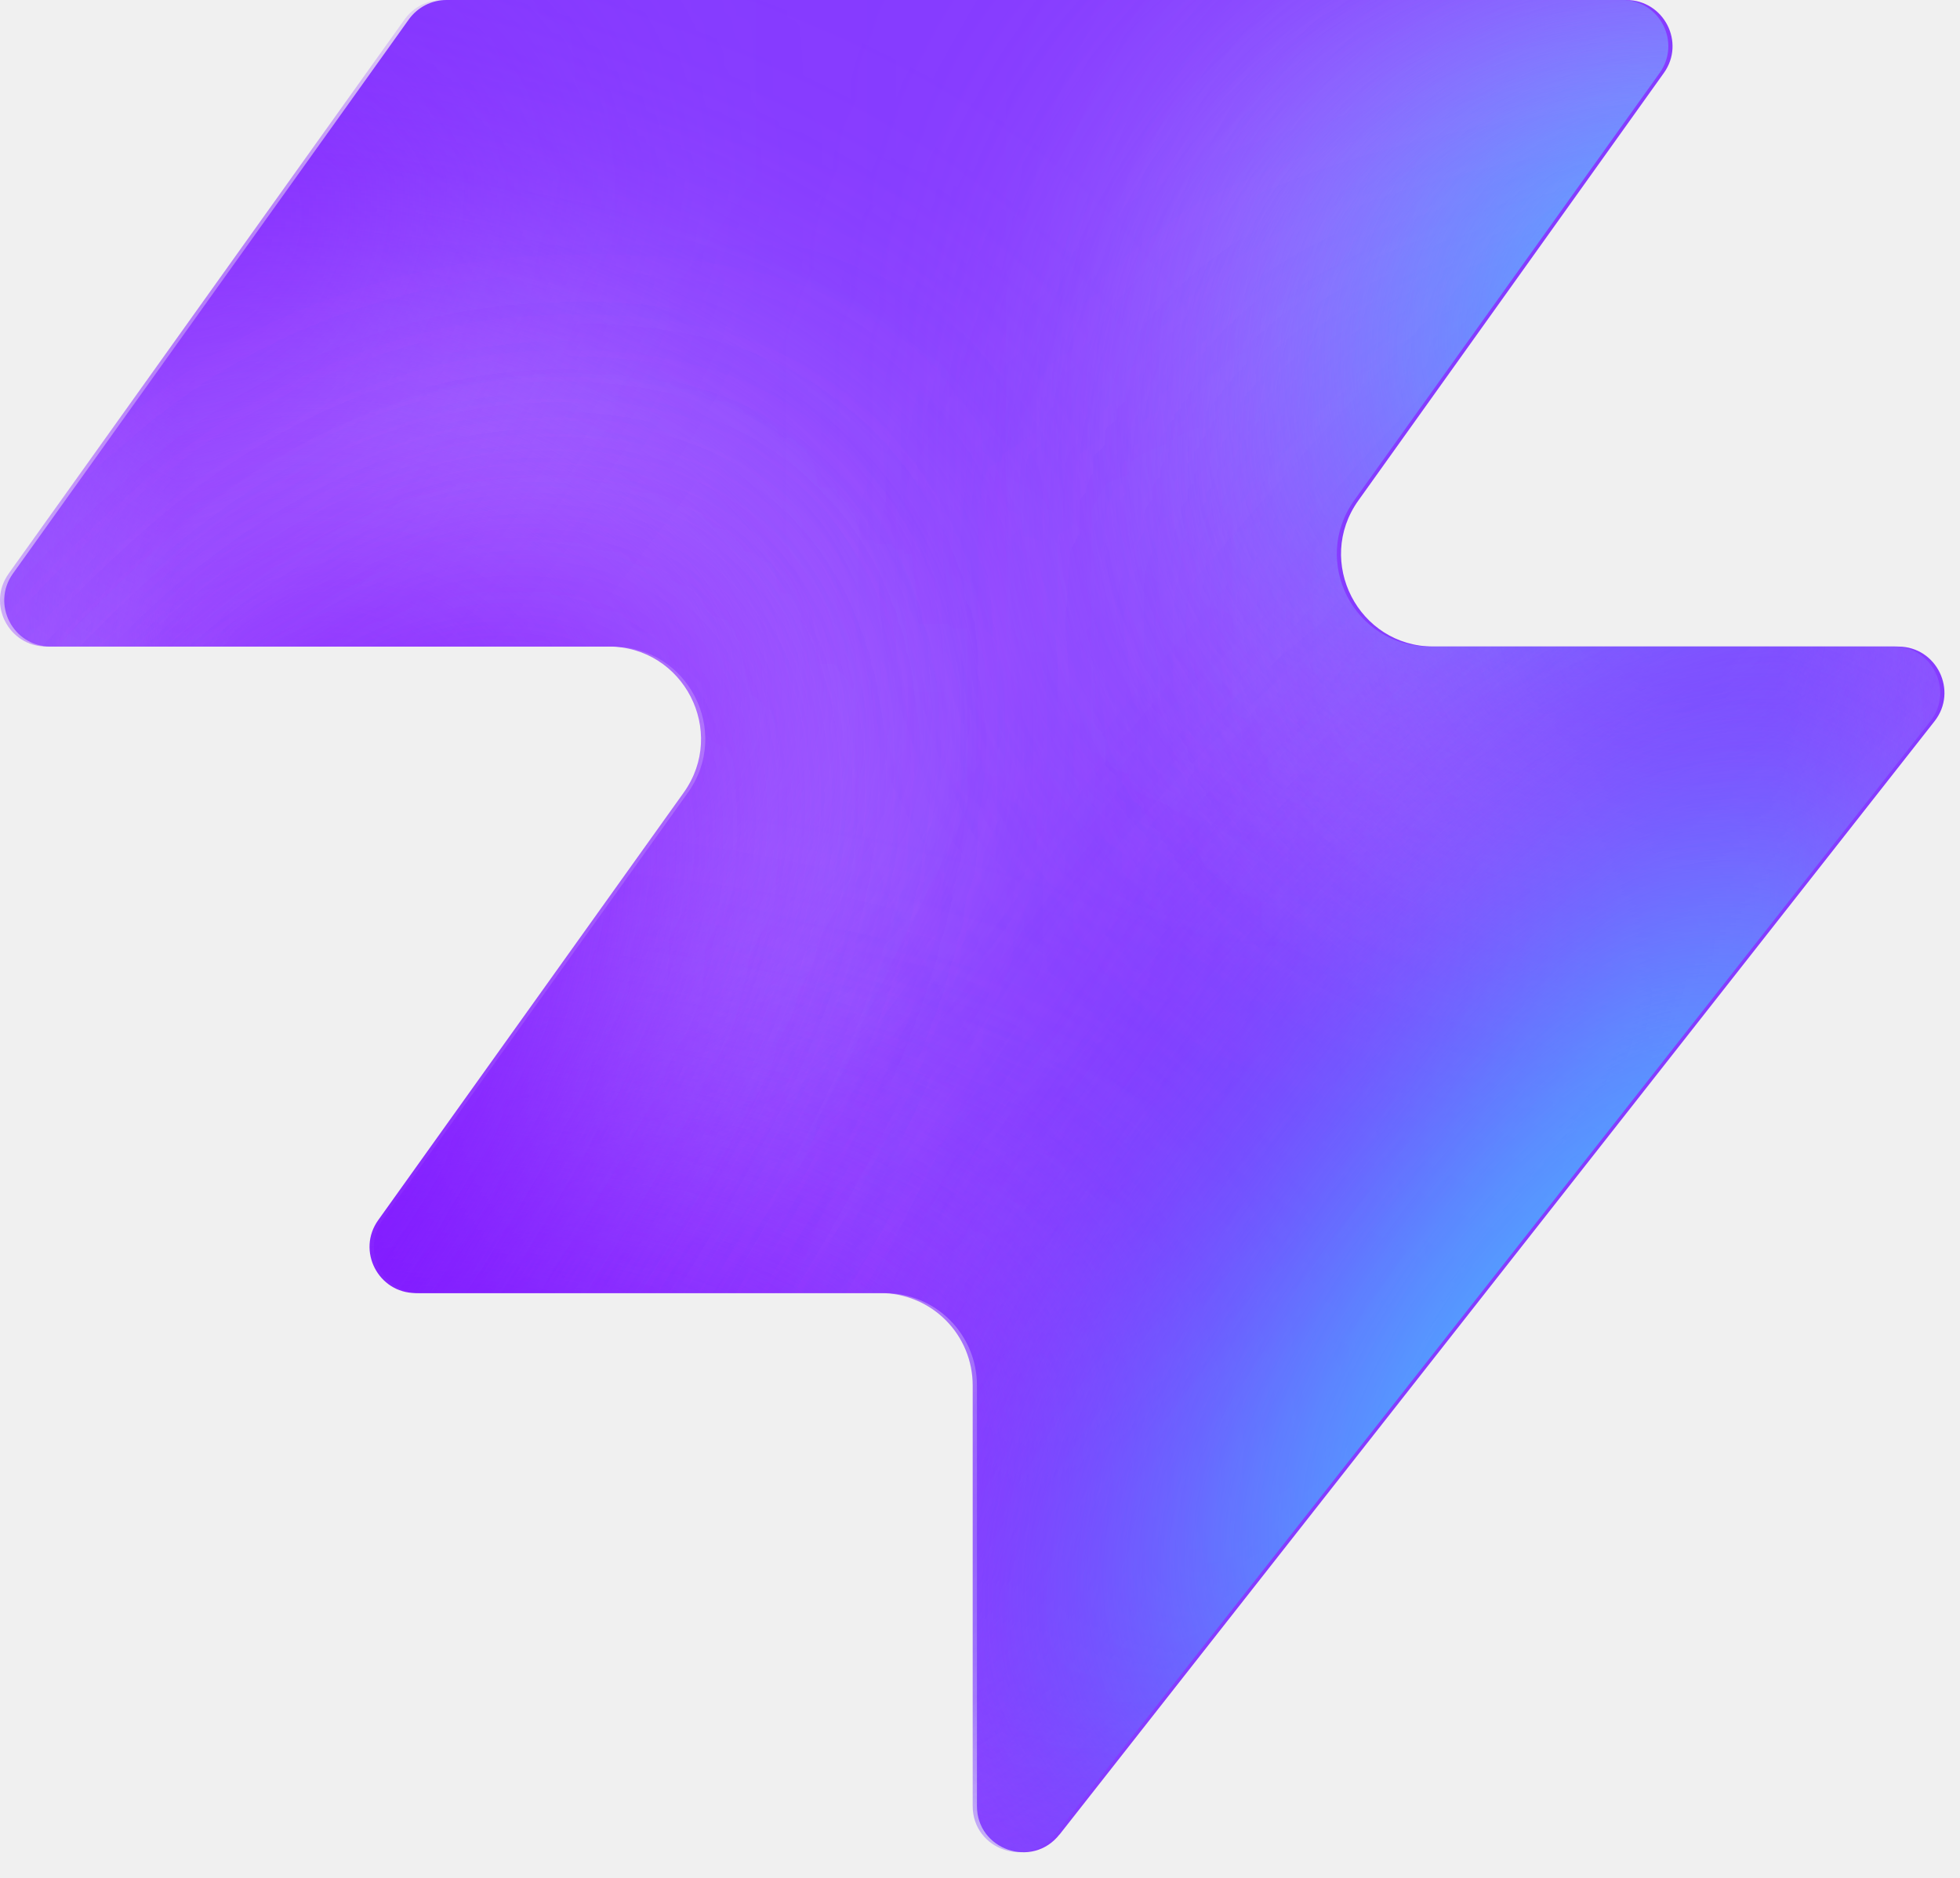
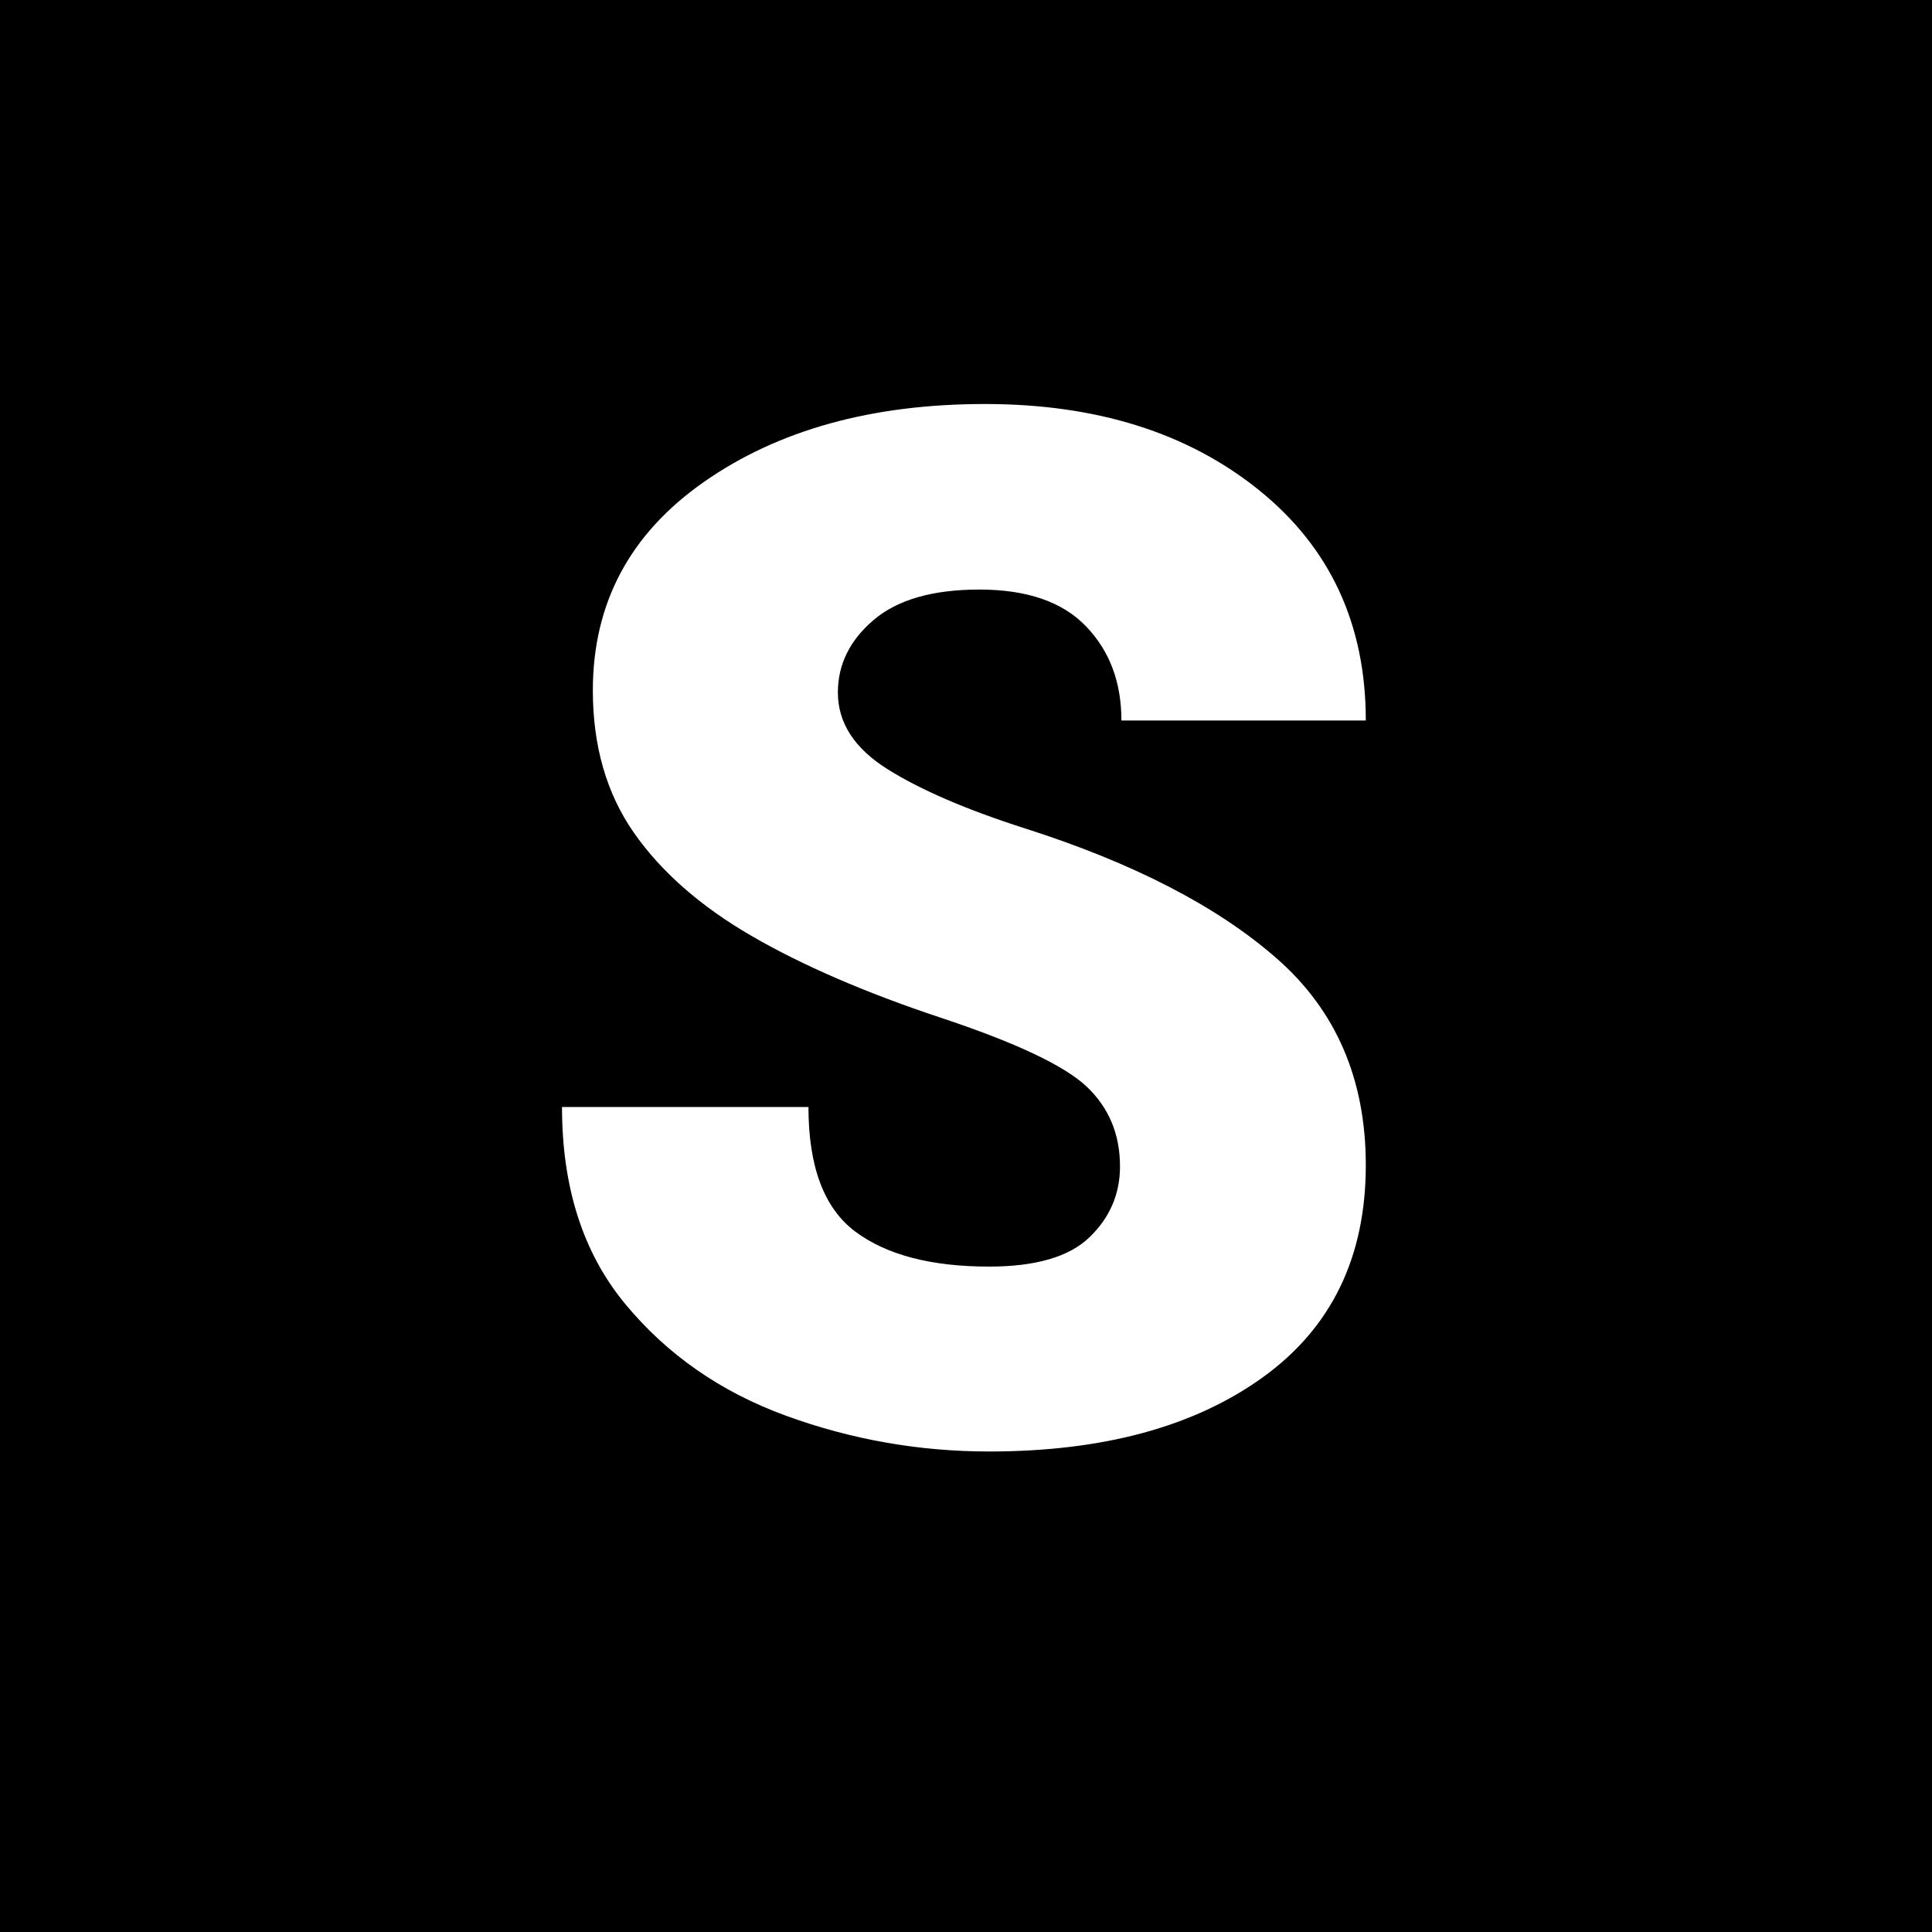
- <svg xmlns="http://www.w3.org/2000/svg" width="48" height="46" fill="none" viewBox="0 0 48 46">
-   <path fill="#863bff" d="M25.946 44.938c-.664.845-2.021.375-2.021-.698V33.937a2.26 2.26 0 0 0-2.262-2.262H10.287c-.92 0-1.456-1.04-.92-1.788l7.48-10.471c1.07-1.497 0-3.578-1.842-3.578H1.237c-.92 0-1.456-1.04-.92-1.788L10.013.474c.214-.297.556-.474.92-.474h28.894c.92 0 1.456 1.04.92 1.788l-7.48 10.471c-1.07 1.498 0 3.579 1.842 3.579h11.377c.943 0 1.473 1.088.89 1.83L25.947 44.94z" style="fill:#863bff;fill:color(display-p3 .525 .23 1);fill-opacity:1" />
-   <mask id="a" width="48" height="46" x="0" y="0" maskUnits="userSpaceOnUse" style="mask-type:alpha">
-     <path fill="#000" d="M25.842 44.938c-.664.844-2.021.375-2.021-.698V33.937a2.26 2.26 0 0 0-2.262-2.262H10.183c-.92 0-1.456-1.04-.92-1.788l7.48-10.471c1.07-1.498 0-3.579-1.842-3.579H1.133c-.92 0-1.456-1.04-.92-1.787L9.91.473c.214-.297.556-.474.92-.474h28.894c.92 0 1.456 1.04.92 1.788l-7.48 10.471c-1.07 1.498 0 3.578 1.842 3.578h11.377c.943 0 1.473 1.088.89 1.832L25.843 44.94z" style="fill:#000;fill-opacity:1" />
-   </mask>
-   <g mask="url(#a)">
-     <g filter="url(#b)">
-       <ellipse cx="5.508" cy="14.704" fill="#ede6ff" rx="5.508" ry="14.704" style="fill:#ede6ff;fill:color(display-p3 .927 .903 1);fill-opacity:1" transform="matrix(.00324 1 1 -.00324 -4.47 31.516)" />
-     </g>
-     <g filter="url(#c)">
-       <ellipse cx="10.399" cy="29.851" fill="#ede6ff" rx="10.399" ry="29.851" style="fill:#ede6ff;fill:color(display-p3 .927 .903 1);fill-opacity:1" transform="matrix(.00324 1 1 -.00324 -39.328 7.883)" />
-     </g>
-     <g filter="url(#d)">
-       <ellipse cx="5.508" cy="30.487" fill="#7e14ff" rx="5.508" ry="30.487" style="fill:#7e14ff;fill:color(display-p3 .492 .077 1);fill-opacity:1" transform="rotate(89.814 -25.913 -14.639)scale(1 -1)" />
-     </g>
-     <g filter="url(#e)">
-       <ellipse cx="5.508" cy="30.599" fill="#7e14ff" rx="5.508" ry="30.599" style="fill:#7e14ff;fill:color(display-p3 .492 .077 1);fill-opacity:1" transform="rotate(89.814 -32.644 -3.334)scale(1 -1)" />
-     </g>
-     <g filter="url(#f)">
-       <ellipse cx="5.508" cy="30.599" fill="#7e14ff" rx="5.508" ry="30.599" style="fill:#7e14ff;fill:color(display-p3 .492 .077 1);fill-opacity:1" transform="matrix(.00324 1 1 -.00324 -34.34 30.47)" />
-     </g>
-     <g filter="url(#g)">
-       <ellipse cx="14.072" cy="22.078" fill="#ede6ff" rx="14.072" ry="22.078" style="fill:#ede6ff;fill:color(display-p3 .927 .903 1);fill-opacity:1" transform="rotate(93.35 24.506 48.493)scale(-1 1)" />
-     </g>
-     <g filter="url(#h)">
-       <ellipse cx="3.47" cy="21.501" fill="#7e14ff" rx="3.47" ry="21.501" style="fill:#7e14ff;fill:color(display-p3 .492 .077 1);fill-opacity:1" transform="rotate(89.009 28.708 47.59)scale(-1 1)" />
-     </g>
-     <g filter="url(#i)">
-       <ellipse cx="3.47" cy="21.501" fill="#7e14ff" rx="3.47" ry="21.501" style="fill:#7e14ff;fill:color(display-p3 .492 .077 1);fill-opacity:1" transform="rotate(89.009 28.708 47.59)scale(-1 1)" />
-     </g>
-     <g filter="url(#j)">
-       <ellipse cx=".387" cy="8.972" fill="#7e14ff" rx="4.407" ry="29.108" style="fill:#7e14ff;fill:color(display-p3 .492 .077 1);fill-opacity:1" transform="rotate(39.51 .387 8.972)" />
-     </g>
-     <g filter="url(#k)">
-       <ellipse cx="47.523" cy="-6.092" fill="#7e14ff" rx="4.407" ry="29.108" style="fill:#7e14ff;fill:color(display-p3 .492 .077 1);fill-opacity:1" transform="rotate(37.892 47.523 -6.092)" />
-     </g>
-     <g filter="url(#l)">
-       <ellipse cx="41.412" cy="6.333" fill="#47bfff" rx="5.971" ry="9.665" style="fill:#47bfff;fill:color(display-p3 .28 .748 1);fill-opacity:1" transform="rotate(37.892 41.412 6.333)" />
-     </g>
-     <g filter="url(#m)">
-       <ellipse cx="-1.879" cy="38.332" fill="#7e14ff" rx="4.407" ry="29.108" style="fill:#7e14ff;fill:color(display-p3 .492 .077 1);fill-opacity:1" transform="rotate(37.892 -1.88 38.332)" />
-     </g>
-     <g filter="url(#n)">
-       <ellipse cx="-1.879" cy="38.332" fill="#7e14ff" rx="4.407" ry="29.108" style="fill:#7e14ff;fill:color(display-p3 .492 .077 1);fill-opacity:1" transform="rotate(37.892 -1.88 38.332)" />
-     </g>
-     <g filter="url(#o)">
-       <ellipse cx="35.651" cy="29.907" fill="#7e14ff" rx="4.407" ry="29.108" style="fill:#7e14ff;fill:color(display-p3 .492 .077 1);fill-opacity:1" transform="rotate(37.892 35.651 29.907)" />
-     </g>
-     <g filter="url(#p)">
-       <ellipse cx="38.418" cy="32.4" fill="#47bfff" rx="5.971" ry="15.297" style="fill:#47bfff;fill:color(display-p3 .28 .748 1);fill-opacity:1" transform="rotate(37.892 38.418 32.4)" />
-     </g>
-   </g>
-   <defs>
-     <filter id="b" width="60.045" height="41.654" x="-19.77" y="16.149" color-interpolation-filters="sRGB" filterUnits="userSpaceOnUse">
-       <feFlood flood-opacity="0" result="BackgroundImageFix" />
-       <feBlend in="SourceGraphic" in2="BackgroundImageFix" result="shape" />
-       <feGaussianBlur result="effect1_foregroundBlur_2002_17158" stdDeviation="7.659" />
-     </filter>
-     <filter id="c" width="90.34" height="51.437" x="-54.613" y="-7.533" color-interpolation-filters="sRGB" filterUnits="userSpaceOnUse">
-       <feFlood flood-opacity="0" result="BackgroundImageFix" />
-       <feBlend in="SourceGraphic" in2="BackgroundImageFix" result="shape" />
-       <feGaussianBlur result="effect1_foregroundBlur_2002_17158" stdDeviation="7.659" />
-     </filter>
-     <filter id="d" width="79.355" height="29.4" x="-49.64" y="2.03" color-interpolation-filters="sRGB" filterUnits="userSpaceOnUse">
-       <feFlood flood-opacity="0" result="BackgroundImageFix" />
-       <feBlend in="SourceGraphic" in2="BackgroundImageFix" result="shape" />
-       <feGaussianBlur result="effect1_foregroundBlur_2002_17158" stdDeviation="4.596" />
-     </filter>
-     <filter id="e" width="79.579" height="29.4" x="-45.045" y="20.029" color-interpolation-filters="sRGB" filterUnits="userSpaceOnUse">
-       <feFlood flood-opacity="0" result="BackgroundImageFix" />
-       <feBlend in="SourceGraphic" in2="BackgroundImageFix" result="shape" />
-       <feGaussianBlur result="effect1_foregroundBlur_2002_17158" stdDeviation="4.596" />
-     </filter>
-     <filter id="f" width="79.579" height="29.4" x="-43.513" y="21.178" color-interpolation-filters="sRGB" filterUnits="userSpaceOnUse">
-       <feFlood flood-opacity="0" result="BackgroundImageFix" />
-       <feBlend in="SourceGraphic" in2="BackgroundImageFix" result="shape" />
-       <feGaussianBlur result="effect1_foregroundBlur_2002_17158" stdDeviation="4.596" />
-     </filter>
-     <filter id="g" width="74.749" height="58.852" x="15.756" y="-17.901" color-interpolation-filters="sRGB" filterUnits="userSpaceOnUse">
-       <feFlood flood-opacity="0" result="BackgroundImageFix" />
-       <feBlend in="SourceGraphic" in2="BackgroundImageFix" result="shape" />
-       <feGaussianBlur result="effect1_foregroundBlur_2002_17158" stdDeviation="7.659" />
-     </filter>
-     <filter id="h" width="61.377" height="25.362" x="23.548" y="2.284" color-interpolation-filters="sRGB" filterUnits="userSpaceOnUse">
-       <feFlood flood-opacity="0" result="BackgroundImageFix" />
-       <feBlend in="SourceGraphic" in2="BackgroundImageFix" result="shape" />
-       <feGaussianBlur result="effect1_foregroundBlur_2002_17158" stdDeviation="4.596" />
-     </filter>
-     <filter id="i" width="61.377" height="25.362" x="23.548" y="2.284" color-interpolation-filters="sRGB" filterUnits="userSpaceOnUse">
-       <feFlood flood-opacity="0" result="BackgroundImageFix" />
-       <feBlend in="SourceGraphic" in2="BackgroundImageFix" result="shape" />
-       <feGaussianBlur result="effect1_foregroundBlur_2002_17158" stdDeviation="4.596" />
-     </filter>
-     <filter id="j" width="56.045" height="63.649" x="-27.636" y="-22.853" color-interpolation-filters="sRGB" filterUnits="userSpaceOnUse">
-       <feFlood flood-opacity="0" result="BackgroundImageFix" />
-       <feBlend in="SourceGraphic" in2="BackgroundImageFix" result="shape" />
-       <feGaussianBlur result="effect1_foregroundBlur_2002_17158" stdDeviation="4.596" />
-     </filter>
-     <filter id="k" width="54.814" height="64.646" x="20.116" y="-38.415" color-interpolation-filters="sRGB" filterUnits="userSpaceOnUse">
-       <feFlood flood-opacity="0" result="BackgroundImageFix" />
-       <feBlend in="SourceGraphic" in2="BackgroundImageFix" result="shape" />
-       <feGaussianBlur result="effect1_foregroundBlur_2002_17158" stdDeviation="4.596" />
-     </filter>
-     <filter id="l" width="33.541" height="35.313" x="24.641" y="-11.323" color-interpolation-filters="sRGB" filterUnits="userSpaceOnUse">
-       <feFlood flood-opacity="0" result="BackgroundImageFix" />
-       <feBlend in="SourceGraphic" in2="BackgroundImageFix" result="shape" />
-       <feGaussianBlur result="effect1_foregroundBlur_2002_17158" stdDeviation="4.596" />
-     </filter>
-     <filter id="m" width="54.814" height="64.646" x="-29.286" y="6.009" color-interpolation-filters="sRGB" filterUnits="userSpaceOnUse">
-       <feFlood flood-opacity="0" result="BackgroundImageFix" />
-       <feBlend in="SourceGraphic" in2="BackgroundImageFix" result="shape" />
-       <feGaussianBlur result="effect1_foregroundBlur_2002_17158" stdDeviation="4.596" />
-     </filter>
-     <filter id="n" width="54.814" height="64.646" x="-29.286" y="6.009" color-interpolation-filters="sRGB" filterUnits="userSpaceOnUse">
-       <feFlood flood-opacity="0" result="BackgroundImageFix" />
-       <feBlend in="SourceGraphic" in2="BackgroundImageFix" result="shape" />
-       <feGaussianBlur result="effect1_foregroundBlur_2002_17158" stdDeviation="4.596" />
-     </filter>
-     <filter id="o" width="54.814" height="64.646" x="8.244" y="-2.416" color-interpolation-filters="sRGB" filterUnits="userSpaceOnUse">
-       <feFlood flood-opacity="0" result="BackgroundImageFix" />
-       <feBlend in="SourceGraphic" in2="BackgroundImageFix" result="shape" />
-       <feGaussianBlur result="effect1_foregroundBlur_2002_17158" stdDeviation="4.596" />
-     </filter>
-     <filter id="p" width="39.409" height="43.623" x="18.713" y="10.588" color-interpolation-filters="sRGB" filterUnits="userSpaceOnUse">
-       <feFlood flood-opacity="0" result="BackgroundImageFix" />
-       <feBlend in="SourceGraphic" in2="BackgroundImageFix" result="shape" />
-       <feGaussianBlur result="effect1_foregroundBlur_2002_17158" stdDeviation="4.596" />
-     </filter>
-   </defs>
+ <svg xmlns="http://www.w3.org/2000/svg" viewBox="0 0 512 512" width="512" height="512">
+   <rect width="512" height="512" fill="#000000" />
+   <text x="50%" y="54%" font-family="-apple-system, BlinkMacSystemFont, 'Segoe UI', Roboto, Helvetica, Arial, sans-serif" font-size="380" font-weight="900" fill="#ffffff" text-anchor="middle" dominant-baseline="middle">S</text>
</svg>
